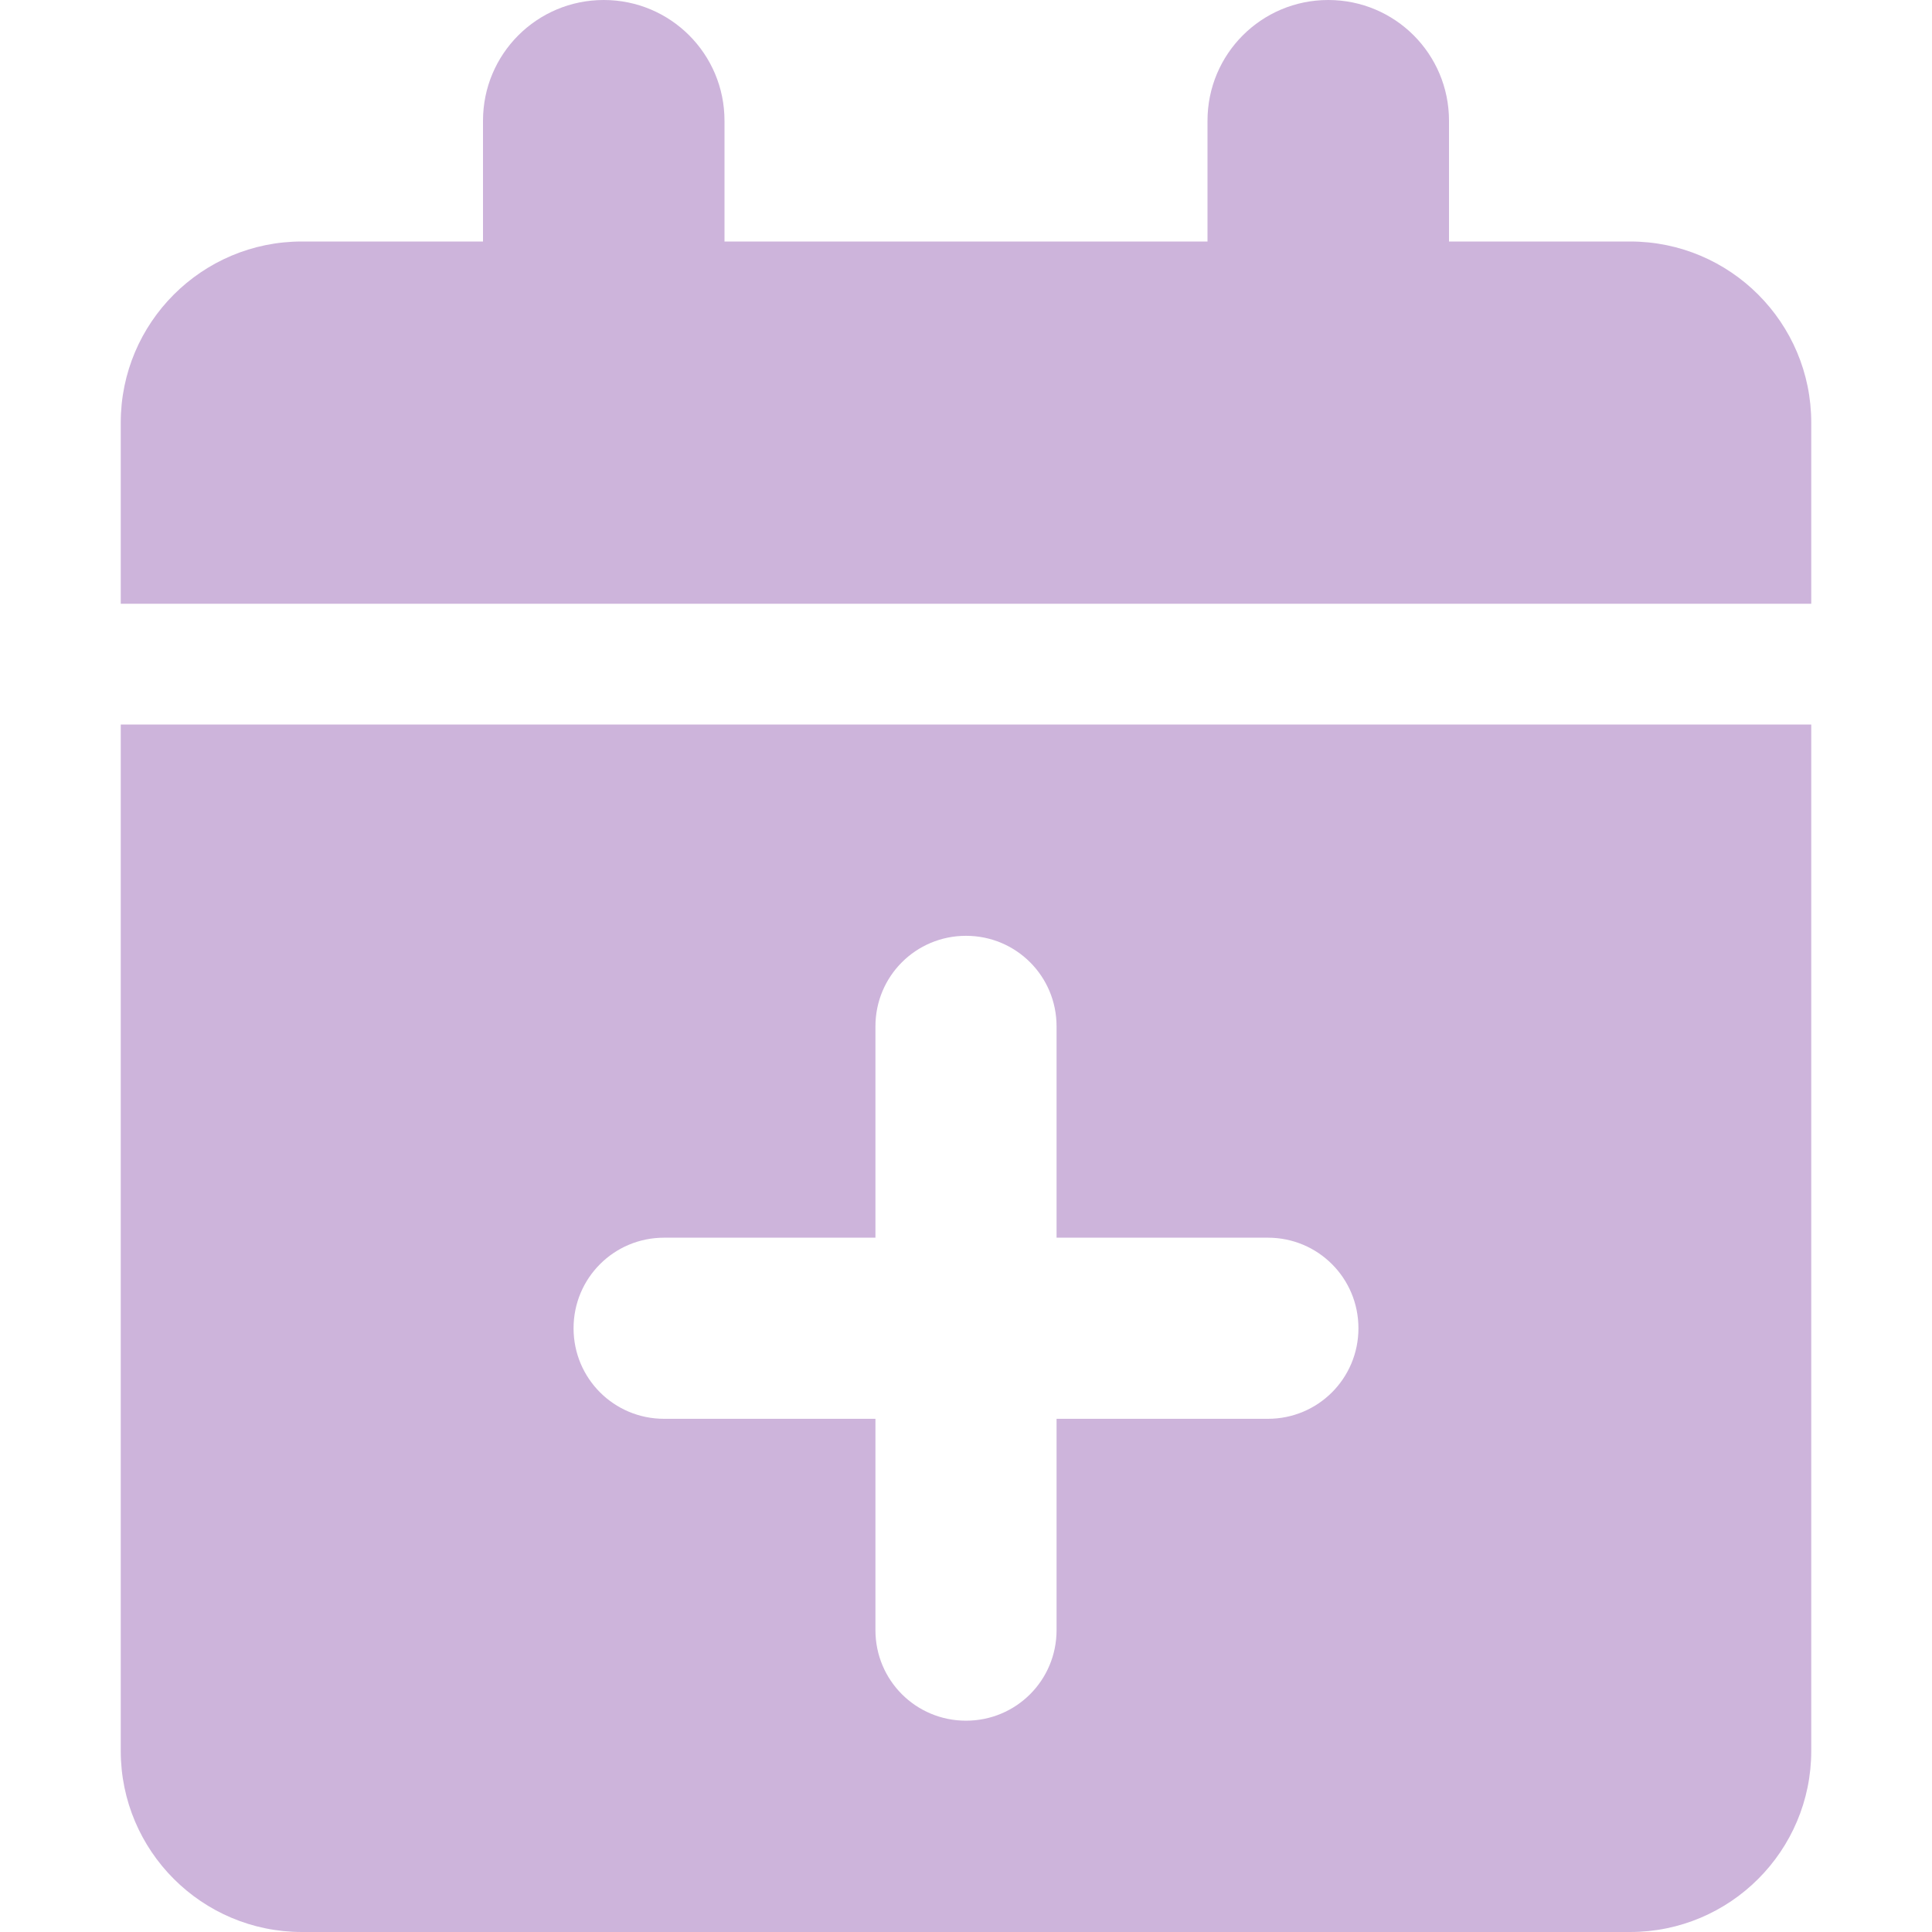
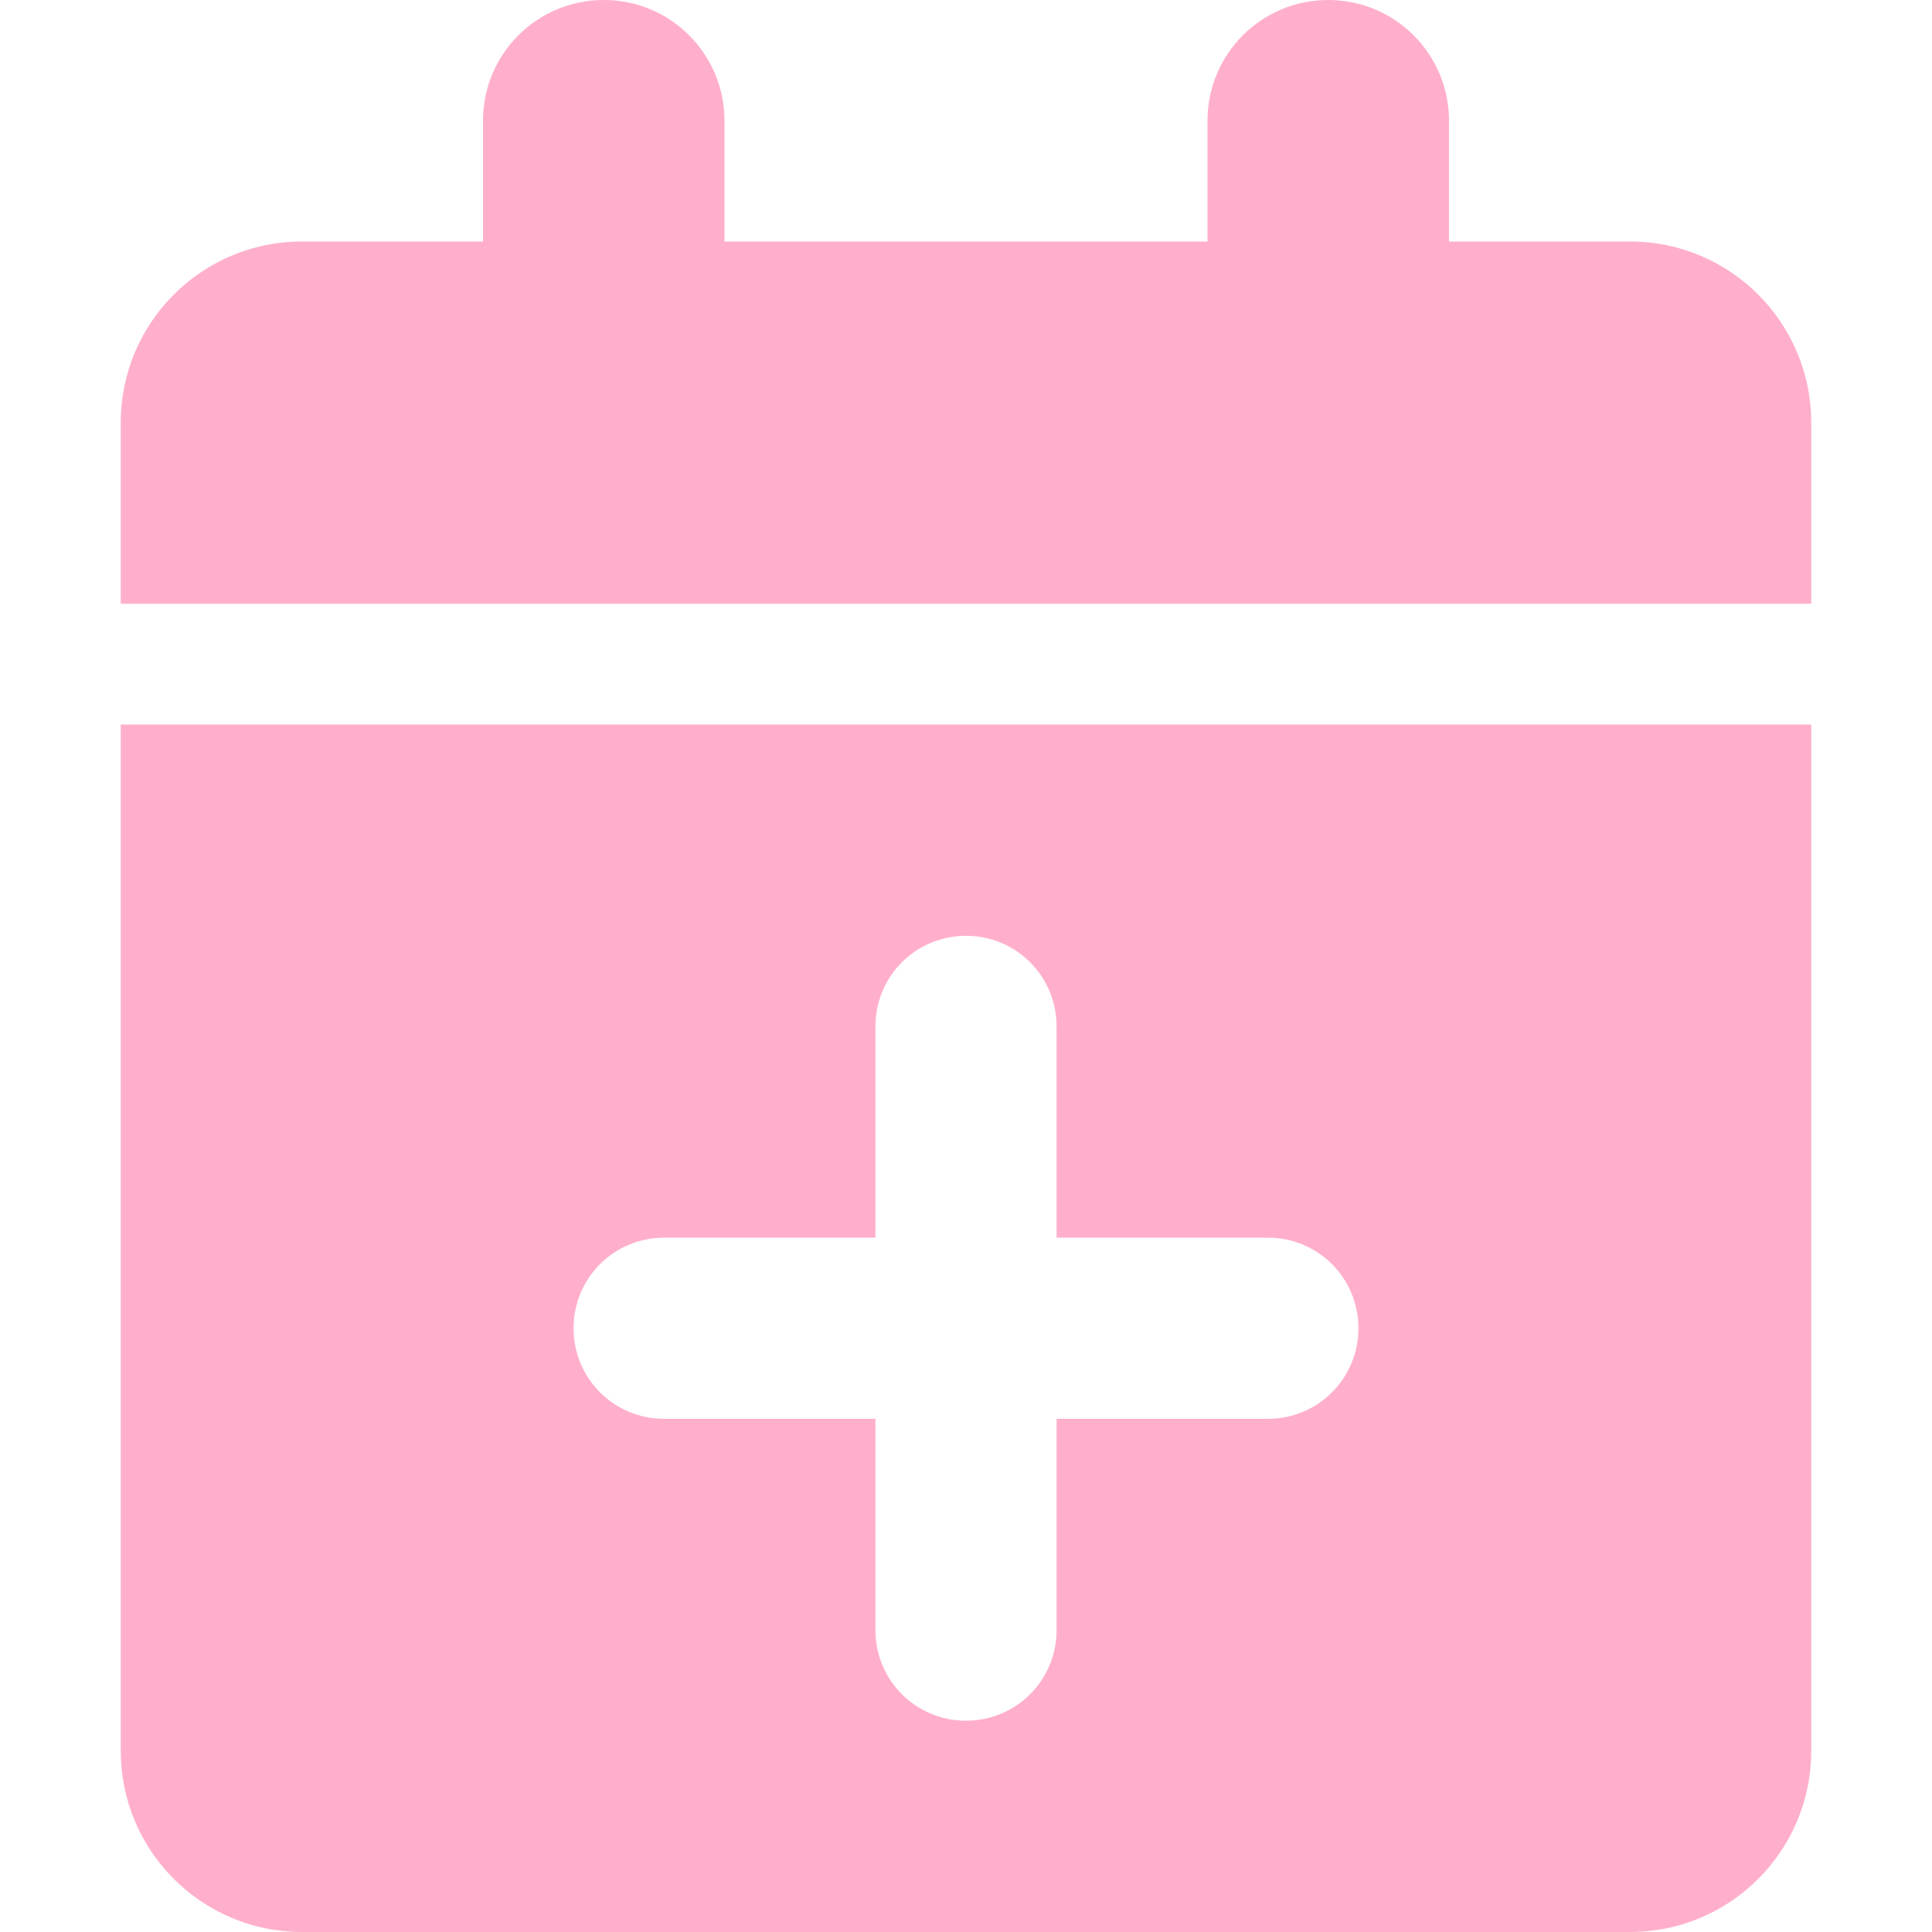
- <svg xmlns="http://www.w3.org/2000/svg" viewBox="0 0 512 512" fill="#cdb4db">
+ <svg xmlns="http://www.w3.org/2000/svg" viewBox="0 0 512 512" fill="#ffafcc">
  <path d="M128 32V64H80c-26.5 0-48 21.5-48 48v48H480V112c0-26.5-21.5-48-48-48H384V32c0-17.7-14.3-32-32-32s-32 14.3-32 32V64H192V32c0-17.7-14.3-32-32-32s-32 14.3-32 32zM480 192H32V464c0 26.5 21.5 48 48 48H432c26.5 0 48-21.5 48-48V192zM256 248c13.3 0 24 10.7 24 24v56h56c13.3 0 24 10.7 24 24s-10.7 24-24 24H280v56c0 13.3-10.7 24-24 24s-24-10.7-24-24V376H176c-13.3 0-24-10.7-24-24s10.7-24 24-24h56V272c0-13.3 10.7-24 24-24z" />
</svg>
